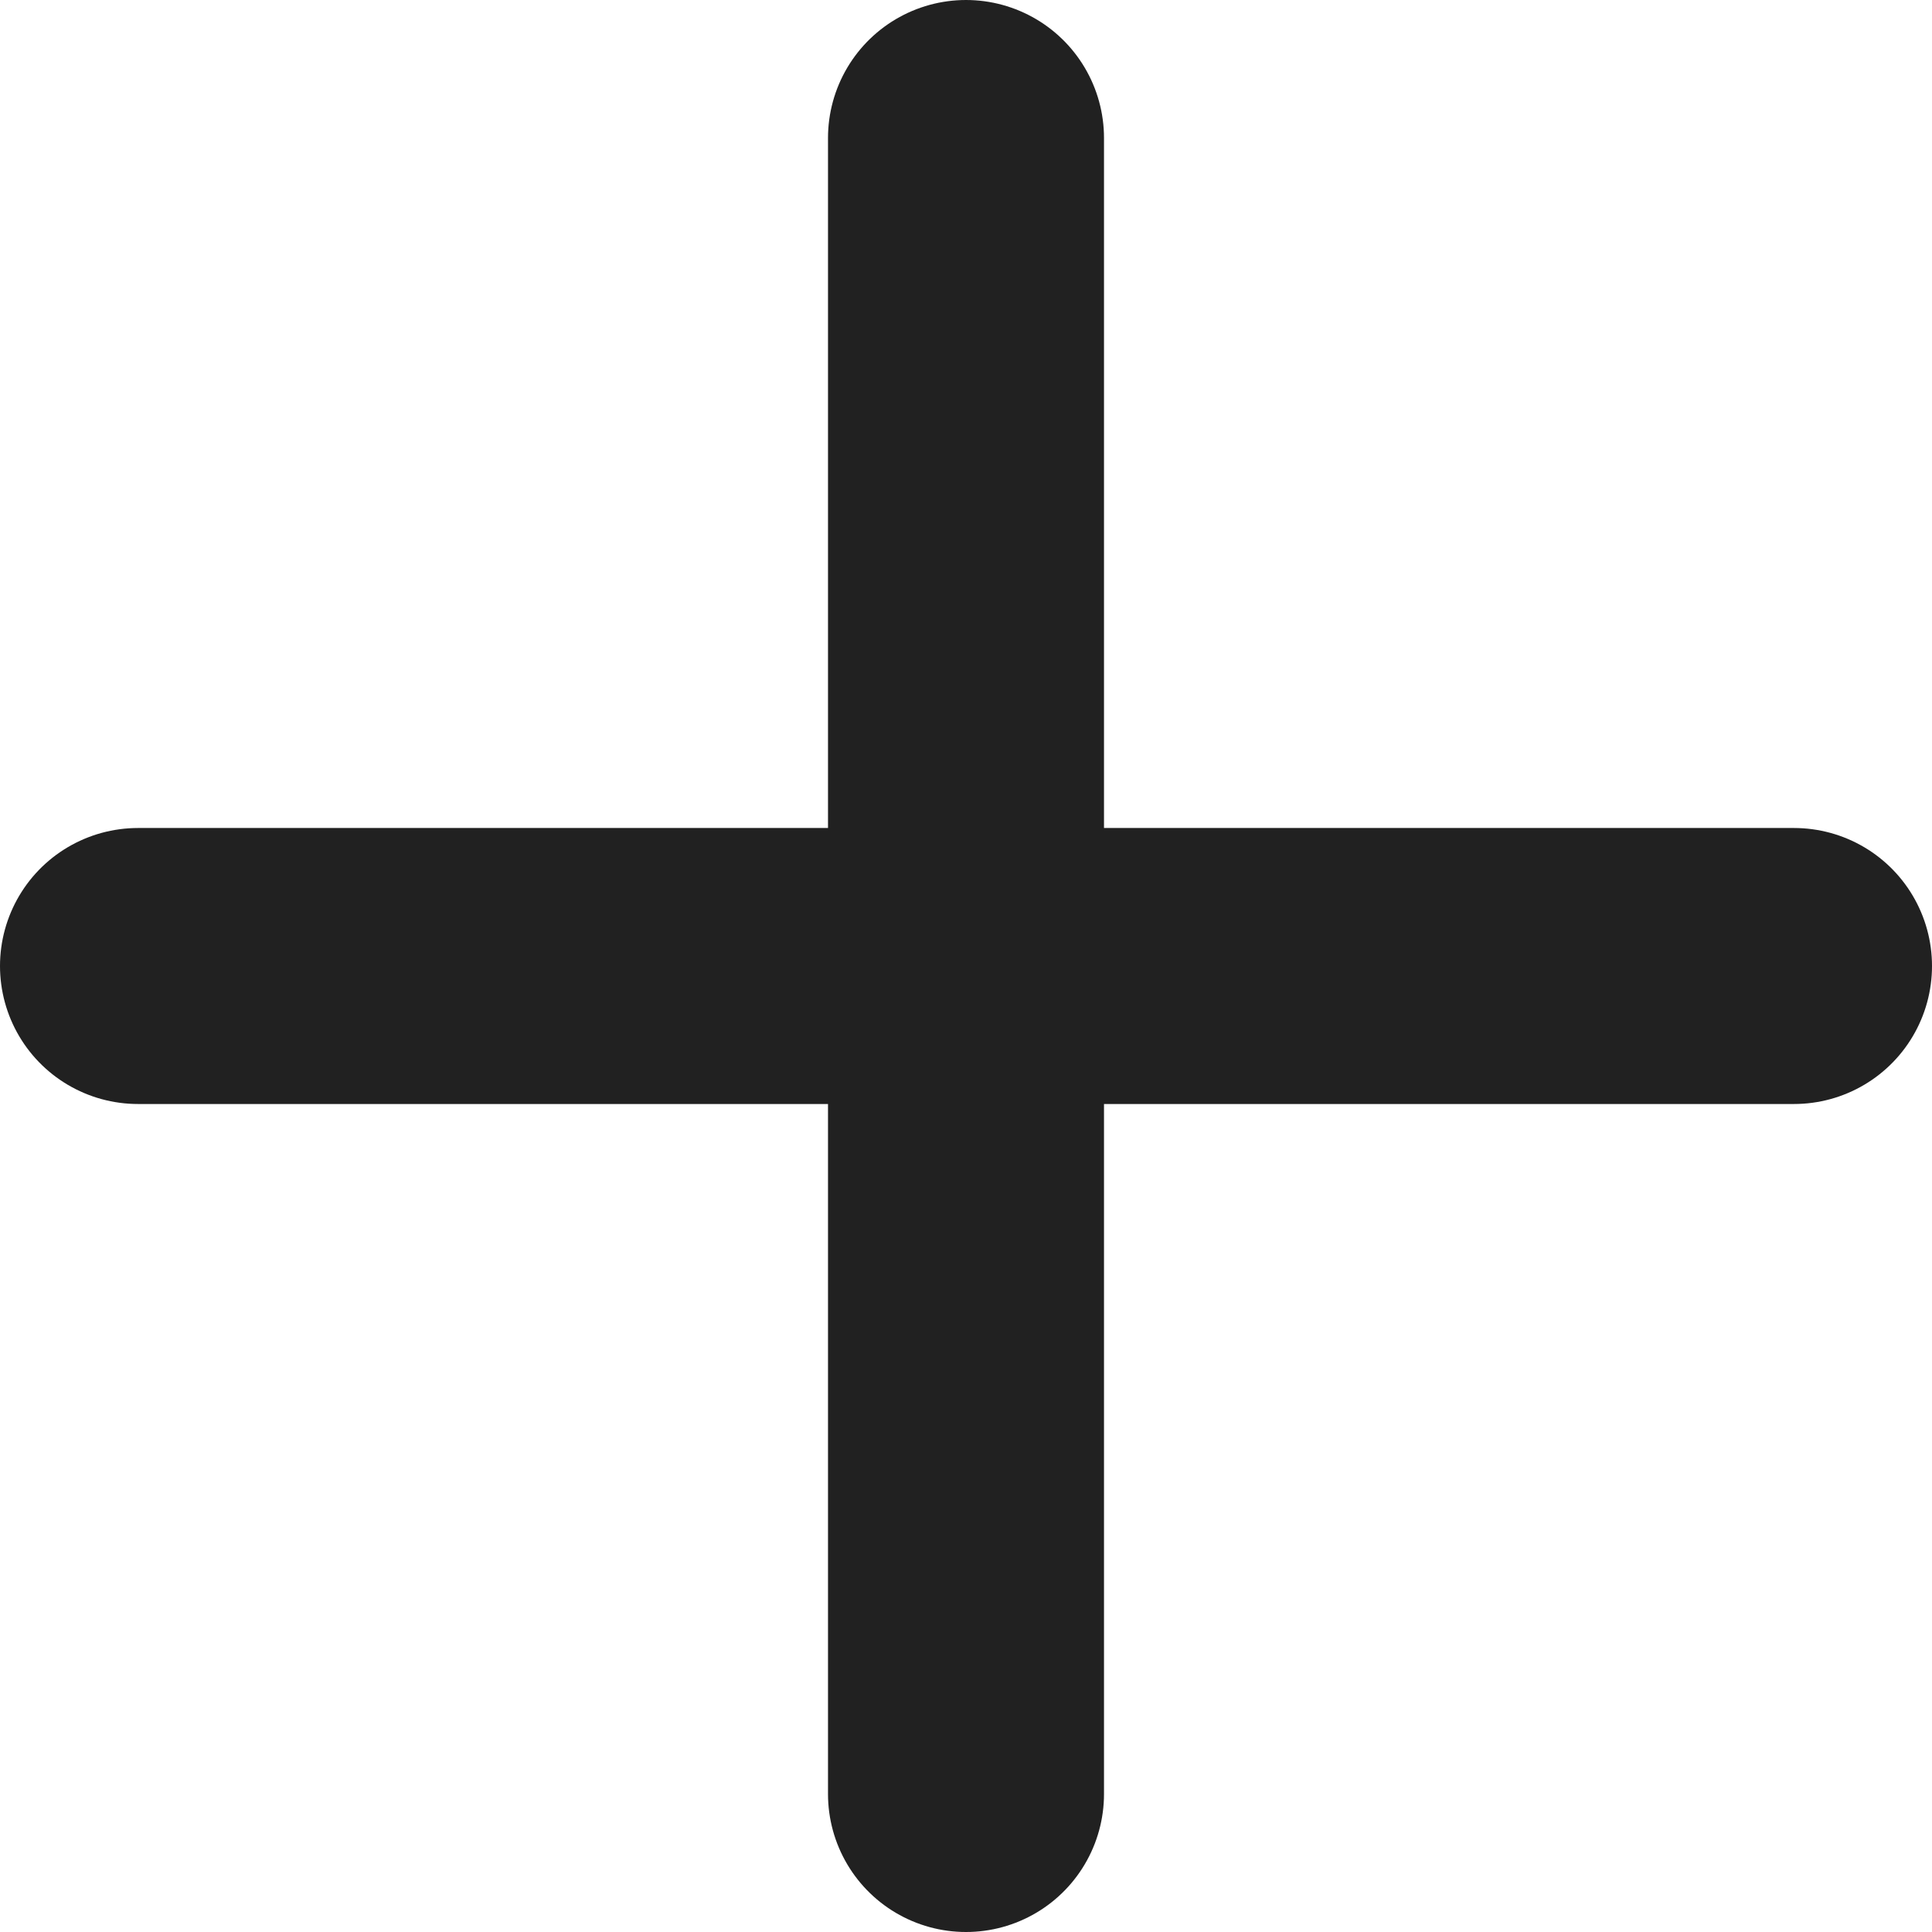
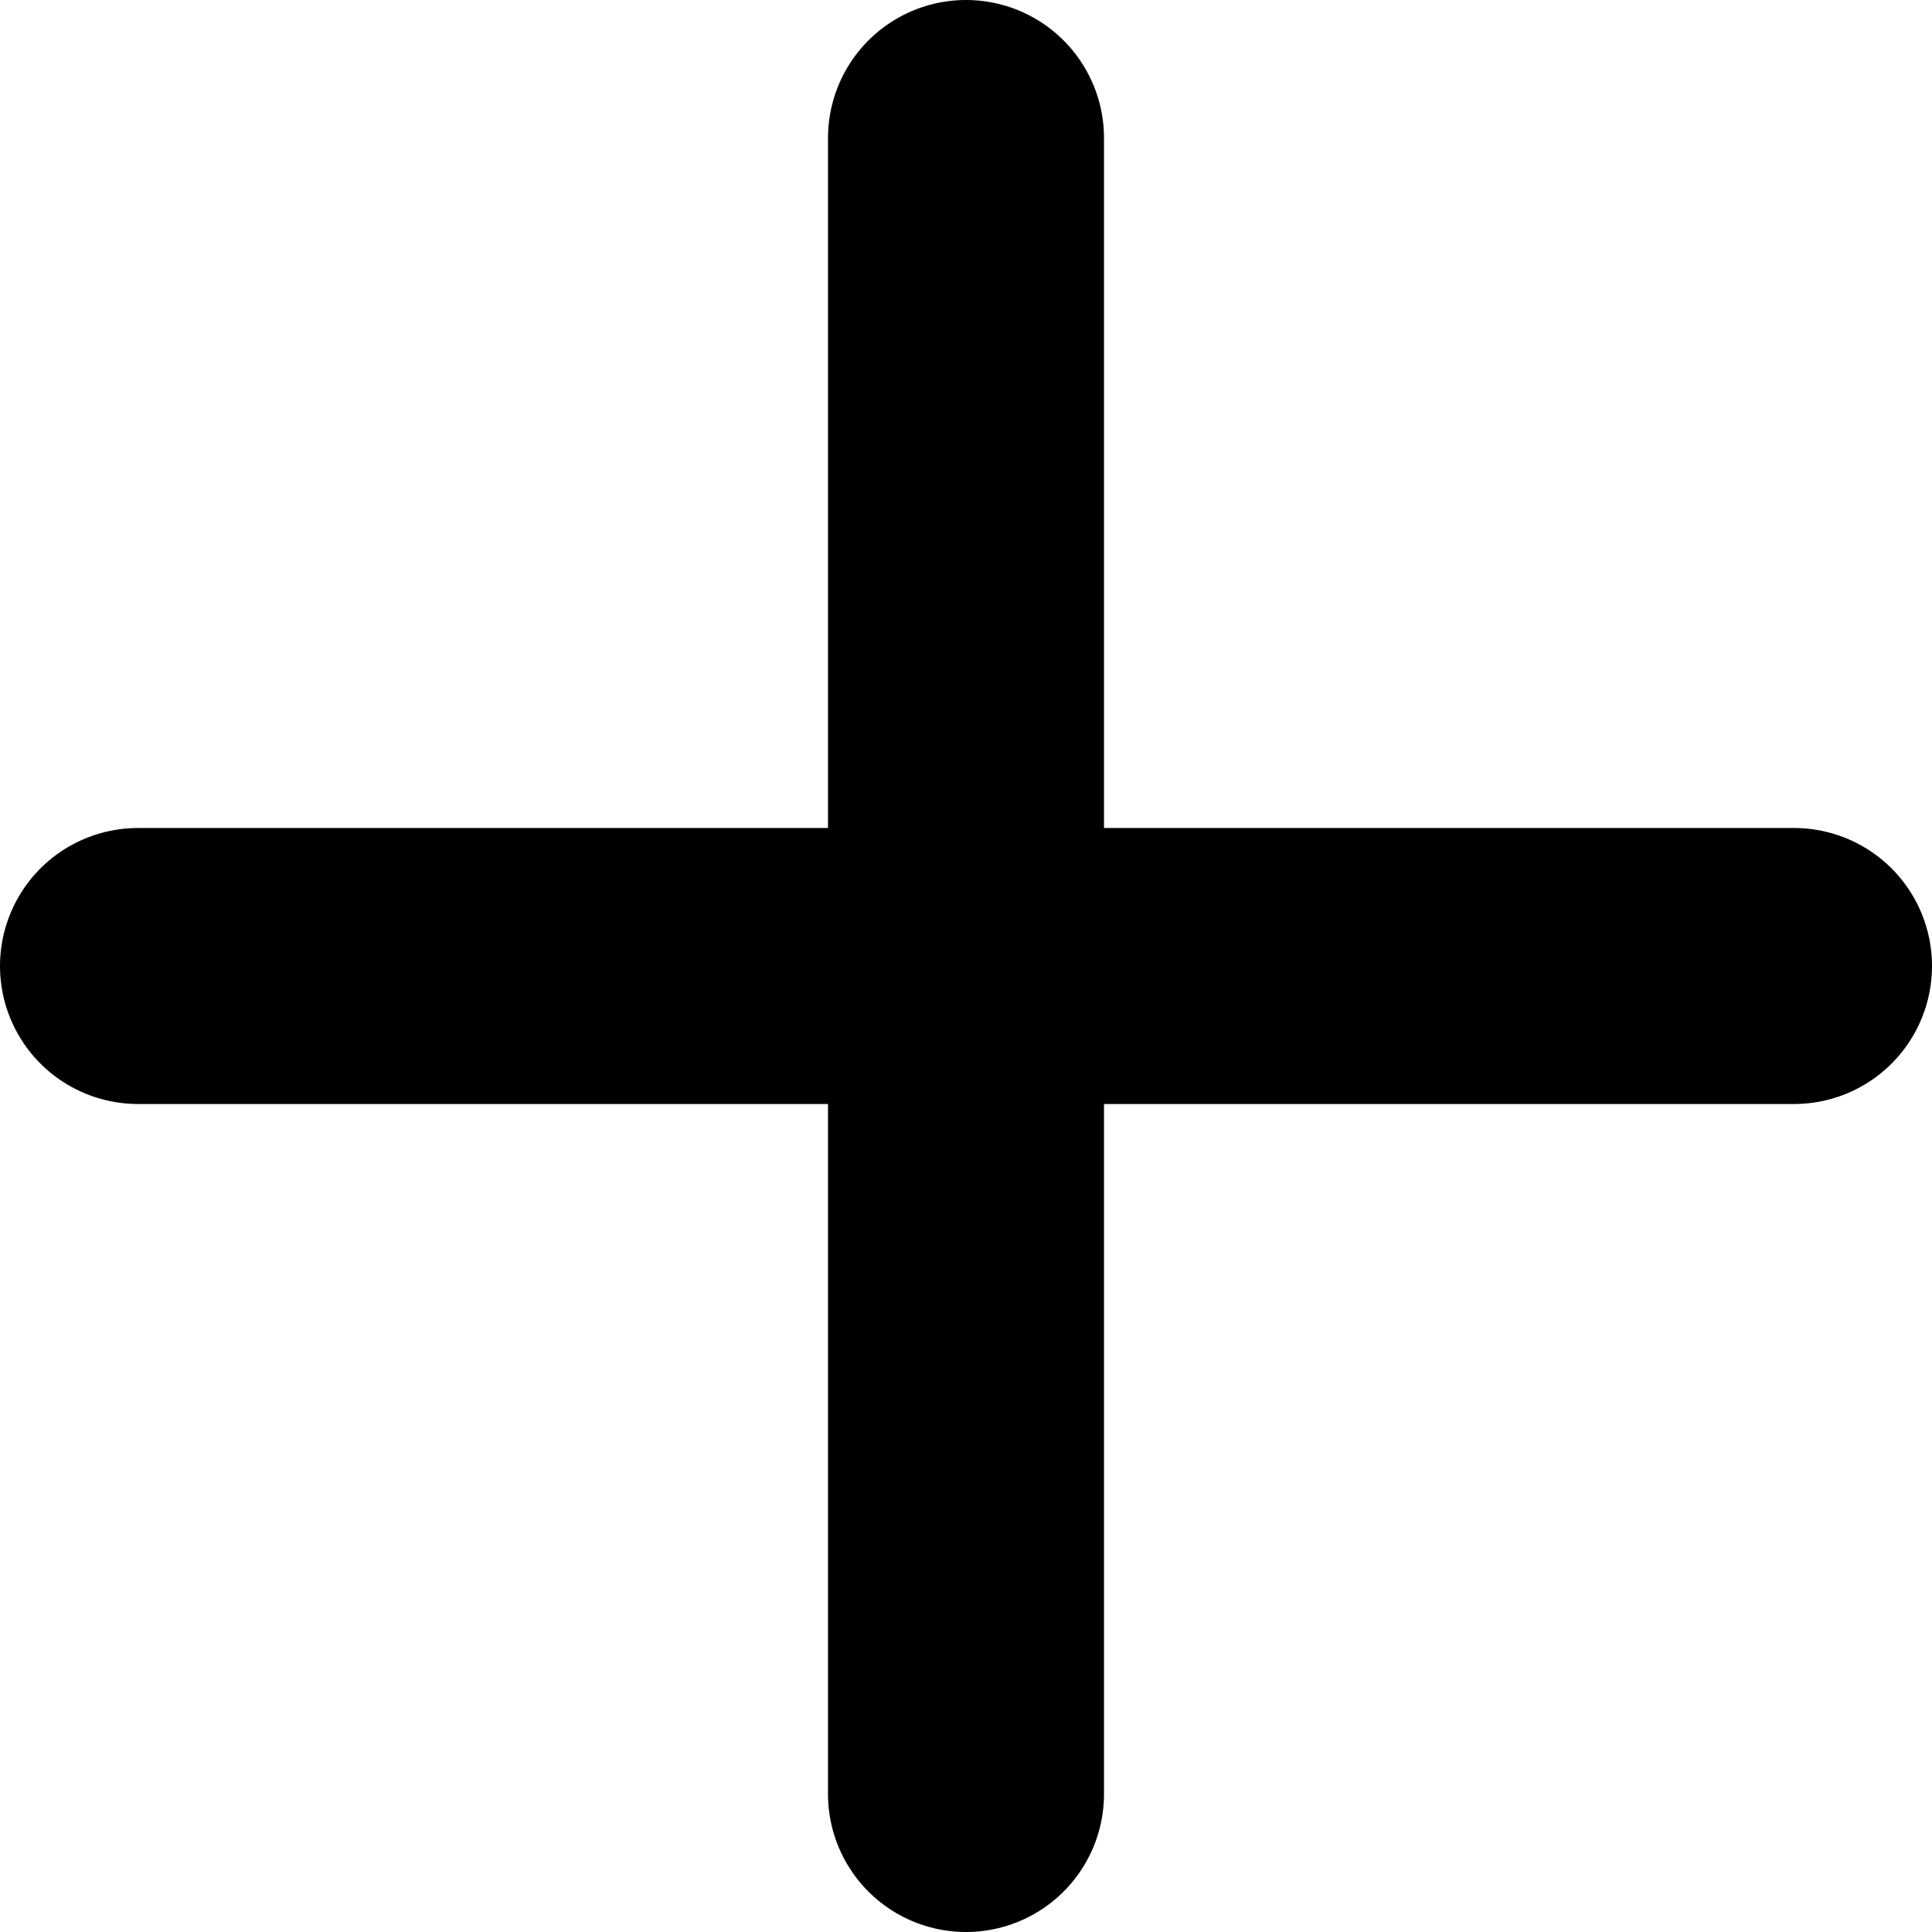
<svg xmlns="http://www.w3.org/2000/svg" width="14" height="14" viewBox="0 0 14 14" fill="none">
-   <line x1="7" y1="13" x2="7" y2="1" stroke="#212121" stroke-width="2" stroke-linecap="round" />
-   <line x1="13" y1="7" x2="1" y2="7" stroke="#212121" stroke-width="2" stroke-linecap="round" />
+   <line x1="7" y1="13" x2="7" y2="1" stroke="currentColor" stroke-width="2" stroke-linecap="round" />
+   <line x1="13" y1="7" x2="1" y2="7" stroke="currentColor" stroke-width="2" stroke-linecap="round" />
</svg>
